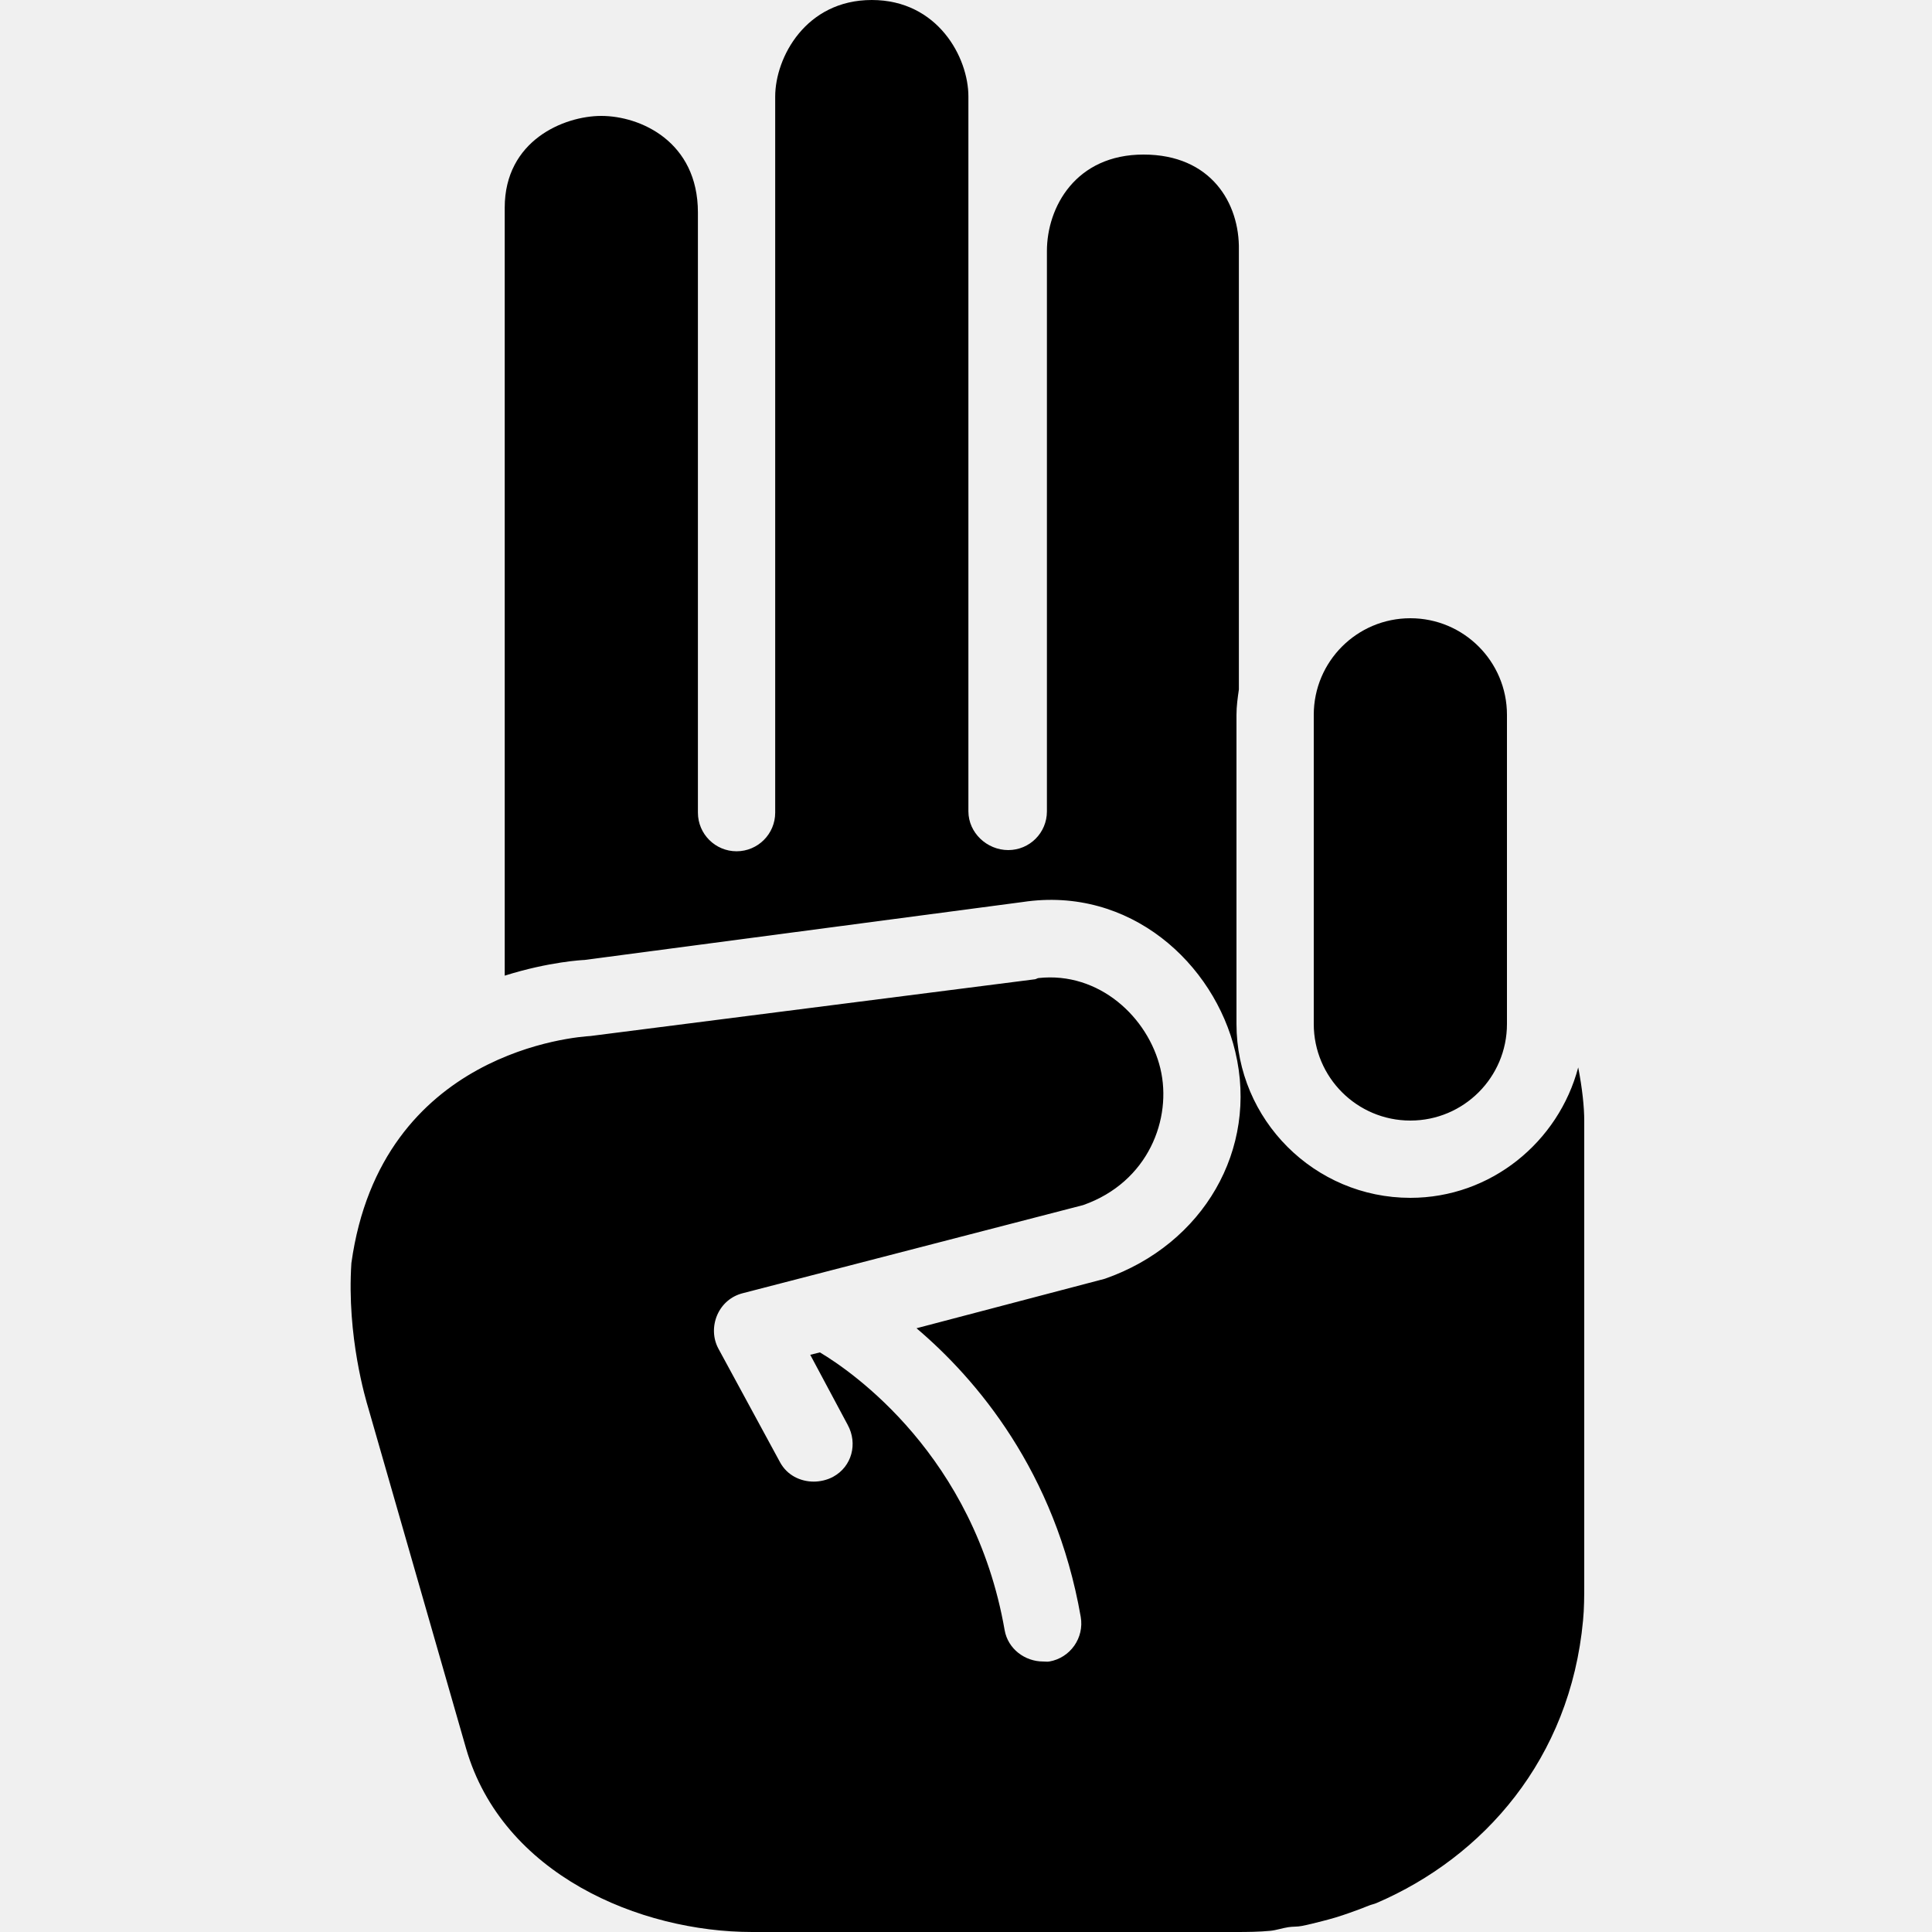
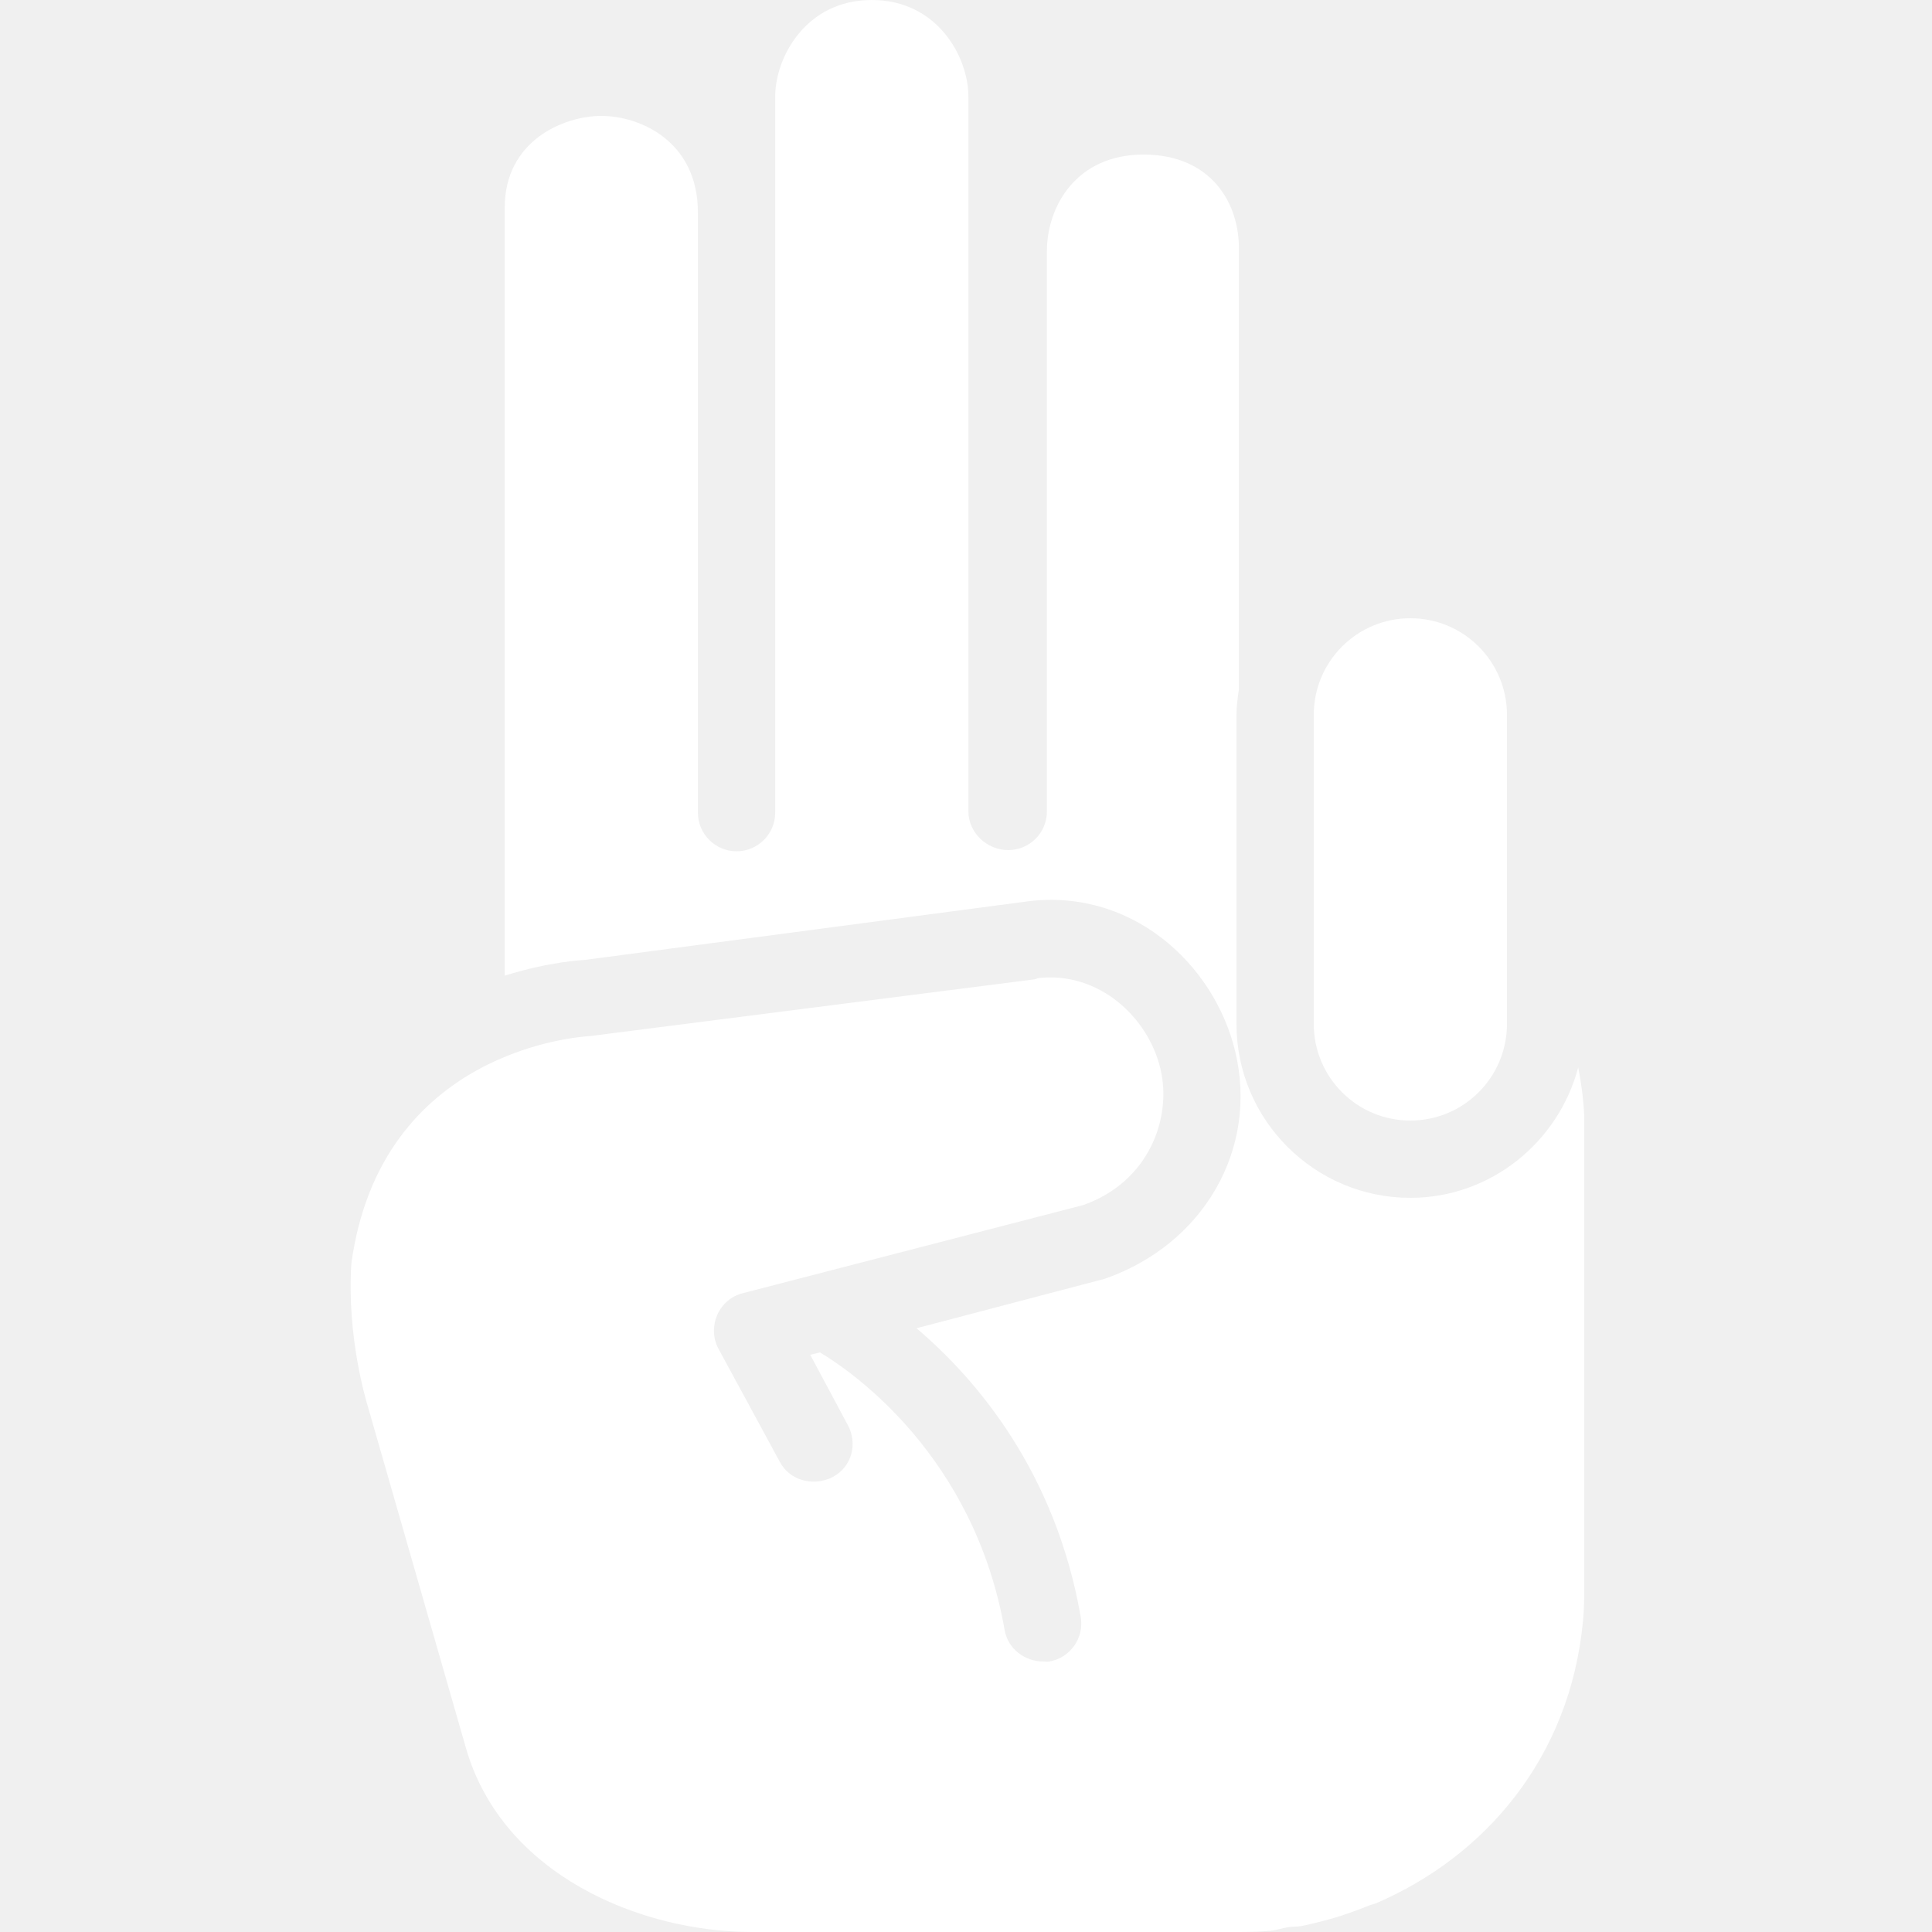
<svg xmlns="http://www.w3.org/2000/svg" width="50" height="50" viewBox="0 0 50 50">
-   <path d="M 22.562 0 C 20.852 0 20.062 1.489 20.062 2.5 L 20.062 21.031 C 20.062 21.583 19.614 22.031 19.062 22.031 C 18.511 22.031 18.062 21.583 18.062 21.031 L 18.062 5.5 C 18.062 3.661 16.57 3 15.562 3 C 14.597 3 13.062 3.634 13.062 5.375 L 13.062 25.25 C 14.216 24.886 15.099 24.844 15.125 24.844 L 26.469 23.344 C 29.241 22.926 31.424 24.931 31.969 27.219 C 32.571 29.74 31.147 32.203 28.594 33.094 L 23.719 34.375 C 25.26 35.682 27.313 38.078 27.969 41.844 C 28.064 42.388 27.699 42.906 27.156 43 C 27.098 43.009 27.057 43 27 43 C 26.522 43 26.085 42.672 26 42.188 C 25.214 37.678 22.053 35.495 21.219 35 L 20.969 35.062 L 21.938 36.875 C 22.203 37.359 22.047 37.955 21.562 38.219 C 21.41 38.302 21.224 38.344 21.062 38.344 C 20.709 38.344 20.369 38.177 20.188 37.844 L 18.594 34.906 C 18.447 34.635 18.441 34.313 18.562 34.031 C 18.686 33.748 18.921 33.546 19.219 33.469 L 28.031 31.188 C 29.725 30.593 30.339 28.946 30.031 27.656 C 29.714 26.326 28.443 25.14 26.875 25.312 C 26.84 25.317 26.817 25.34 26.781 25.344 L 15.281 26.812 C 14.97 26.831 9.861 27.174 9.094 32.688 C 8.97 34.584 9.47 36.233 9.531 36.438 L 12.062 45.25 C 13.005 48.51 16.557 50 19.469 50 L 22.062 50 L 32 50 C 32.287 50 32.588 49.997 32.875 49.969 C 33.036 49.953 33.184 49.899 33.344 49.875 C 33.465 49.856 33.568 49.868 33.688 49.844 C 33.859 49.812 34.051 49.761 34.219 49.719 C 34.333 49.69 34.449 49.658 34.562 49.625 C 34.697 49.586 34.806 49.545 34.938 49.5 C 35.099 49.444 35.279 49.377 35.438 49.312 C 35.499 49.288 35.565 49.277 35.625 49.25 C 38.39 48.062 40.637 45.523 40.969 41.938 C 40.999 41.635 41 41.312 41 41 L 41 29 C 41 28.651 40.949 28.163 40.844 27.625 C 40.335 29.552 38.585 31 36.5 31 C 34.019 31 32 28.981 32 26.5 L 32 18.5 C 32 18.275 32.031 18.06 32.062 17.844 L 32.062 6.469 C 32.084 5.261 31.344 4 29.594 4 C 27.842 4 27.094 5.357 27.094 6.5 L 27.094 21 C 27.094 21.552 26.647 22 26.094 22 C 25.541 22 25.064 21.552 25.062 21 L 25.062 2.5 C 25.064 1.489 24.271 -1.4802974e-16 22.562 0 z M 36.5 16 C 35.119 16 34 17.119 34 18.5 L 34 26.5 C 34 27.881 35.119 29 36.5 29 C 37.881 29 39 27.881 39 26.5 L 39 18.5 C 39 17.119 37.881 16 36.5 16 z" />
+   <path fill="white" d="M 22.562 0 C 20.852 0 20.062 1.489 20.062 2.5 L 20.062 21.031 C 20.062 21.583 19.614 22.031 19.062 22.031 C 18.511 22.031 18.062 21.583 18.062 21.031 L 18.062 5.5 C 18.062 3.661 16.57 3 15.562 3 C 14.597 3 13.062 3.634 13.062 5.375 L 13.062 25.25 C 14.216 24.886 15.099 24.844 15.125 24.844 L 26.469 23.344 C 29.241 22.926 31.424 24.931 31.969 27.219 C 32.571 29.74 31.147 32.203 28.594 33.094 L 23.719 34.375 C 25.26 35.682 27.313 38.078 27.969 41.844 C 28.064 42.388 27.699 42.906 27.156 43 C 27.098 43.009 27.057 43 27 43 C 26.522 43 26.085 42.672 26 42.188 C 25.214 37.678 22.053 35.495 21.219 35 L 20.969 35.062 L 21.938 36.875 C 22.203 37.359 22.047 37.955 21.562 38.219 C 21.41 38.302 21.224 38.344 21.062 38.344 C 20.709 38.344 20.369 38.177 20.188 37.844 L 18.594 34.906 C 18.447 34.635 18.441 34.313 18.562 34.031 C 18.686 33.748 18.921 33.546 19.219 33.469 L 28.031 31.188 C 29.725 30.593 30.339 28.946 30.031 27.656 C 29.714 26.326 28.443 25.14 26.875 25.312 C 26.84 25.317 26.817 25.34 26.781 25.344 L 15.281 26.812 C 14.97 26.831 9.861 27.174 9.094 32.688 C 8.97 34.584 9.47 36.233 9.531 36.438 L 12.062 45.25 C 13.005 48.51 16.557 50 19.469 50 L 22.062 50 L 32 50 C 32.287 50 32.588 49.997 32.875 49.969 C 33.036 49.953 33.184 49.899 33.344 49.875 C 33.465 49.856 33.568 49.868 33.688 49.844 C 33.859 49.812 34.051 49.761 34.219 49.719 C 34.333 49.69 34.449 49.658 34.562 49.625 C 34.697 49.586 34.806 49.545 34.938 49.5 C 35.099 49.444 35.279 49.377 35.438 49.312 C 35.499 49.288 35.565 49.277 35.625 49.25 C 38.39 48.062 40.637 45.523 40.969 41.938 C 40.999 41.635 41 41.312 41 41 L 41 29 C 41 28.651 40.949 28.163 40.844 27.625 C 40.335 29.552 38.585 31 36.5 31 C 34.019 31 32 28.981 32 26.5 L 32 18.5 C 32 18.275 32.031 18.06 32.062 17.844 L 32.062 6.469 C 32.084 5.261 31.344 4 29.594 4 C 27.842 4 27.094 5.357 27.094 6.5 L 27.094 21 C 27.094 21.552 26.647 22 26.094 22 C 25.541 22 25.064 21.552 25.062 21 L 25.062 2.5 C 25.064 1.489 24.271 -1.4802974e-16 22.562 0 z M 36.5 16 C 35.119 16 34 17.119 34 18.5 L 34 26.5 C 34 27.881 35.119 29 36.5 29 C 37.881 29 39 27.881 39 26.5 L 39 18.5 C 39 17.119 37.881 16 36.5 16 z" />
</svg>
